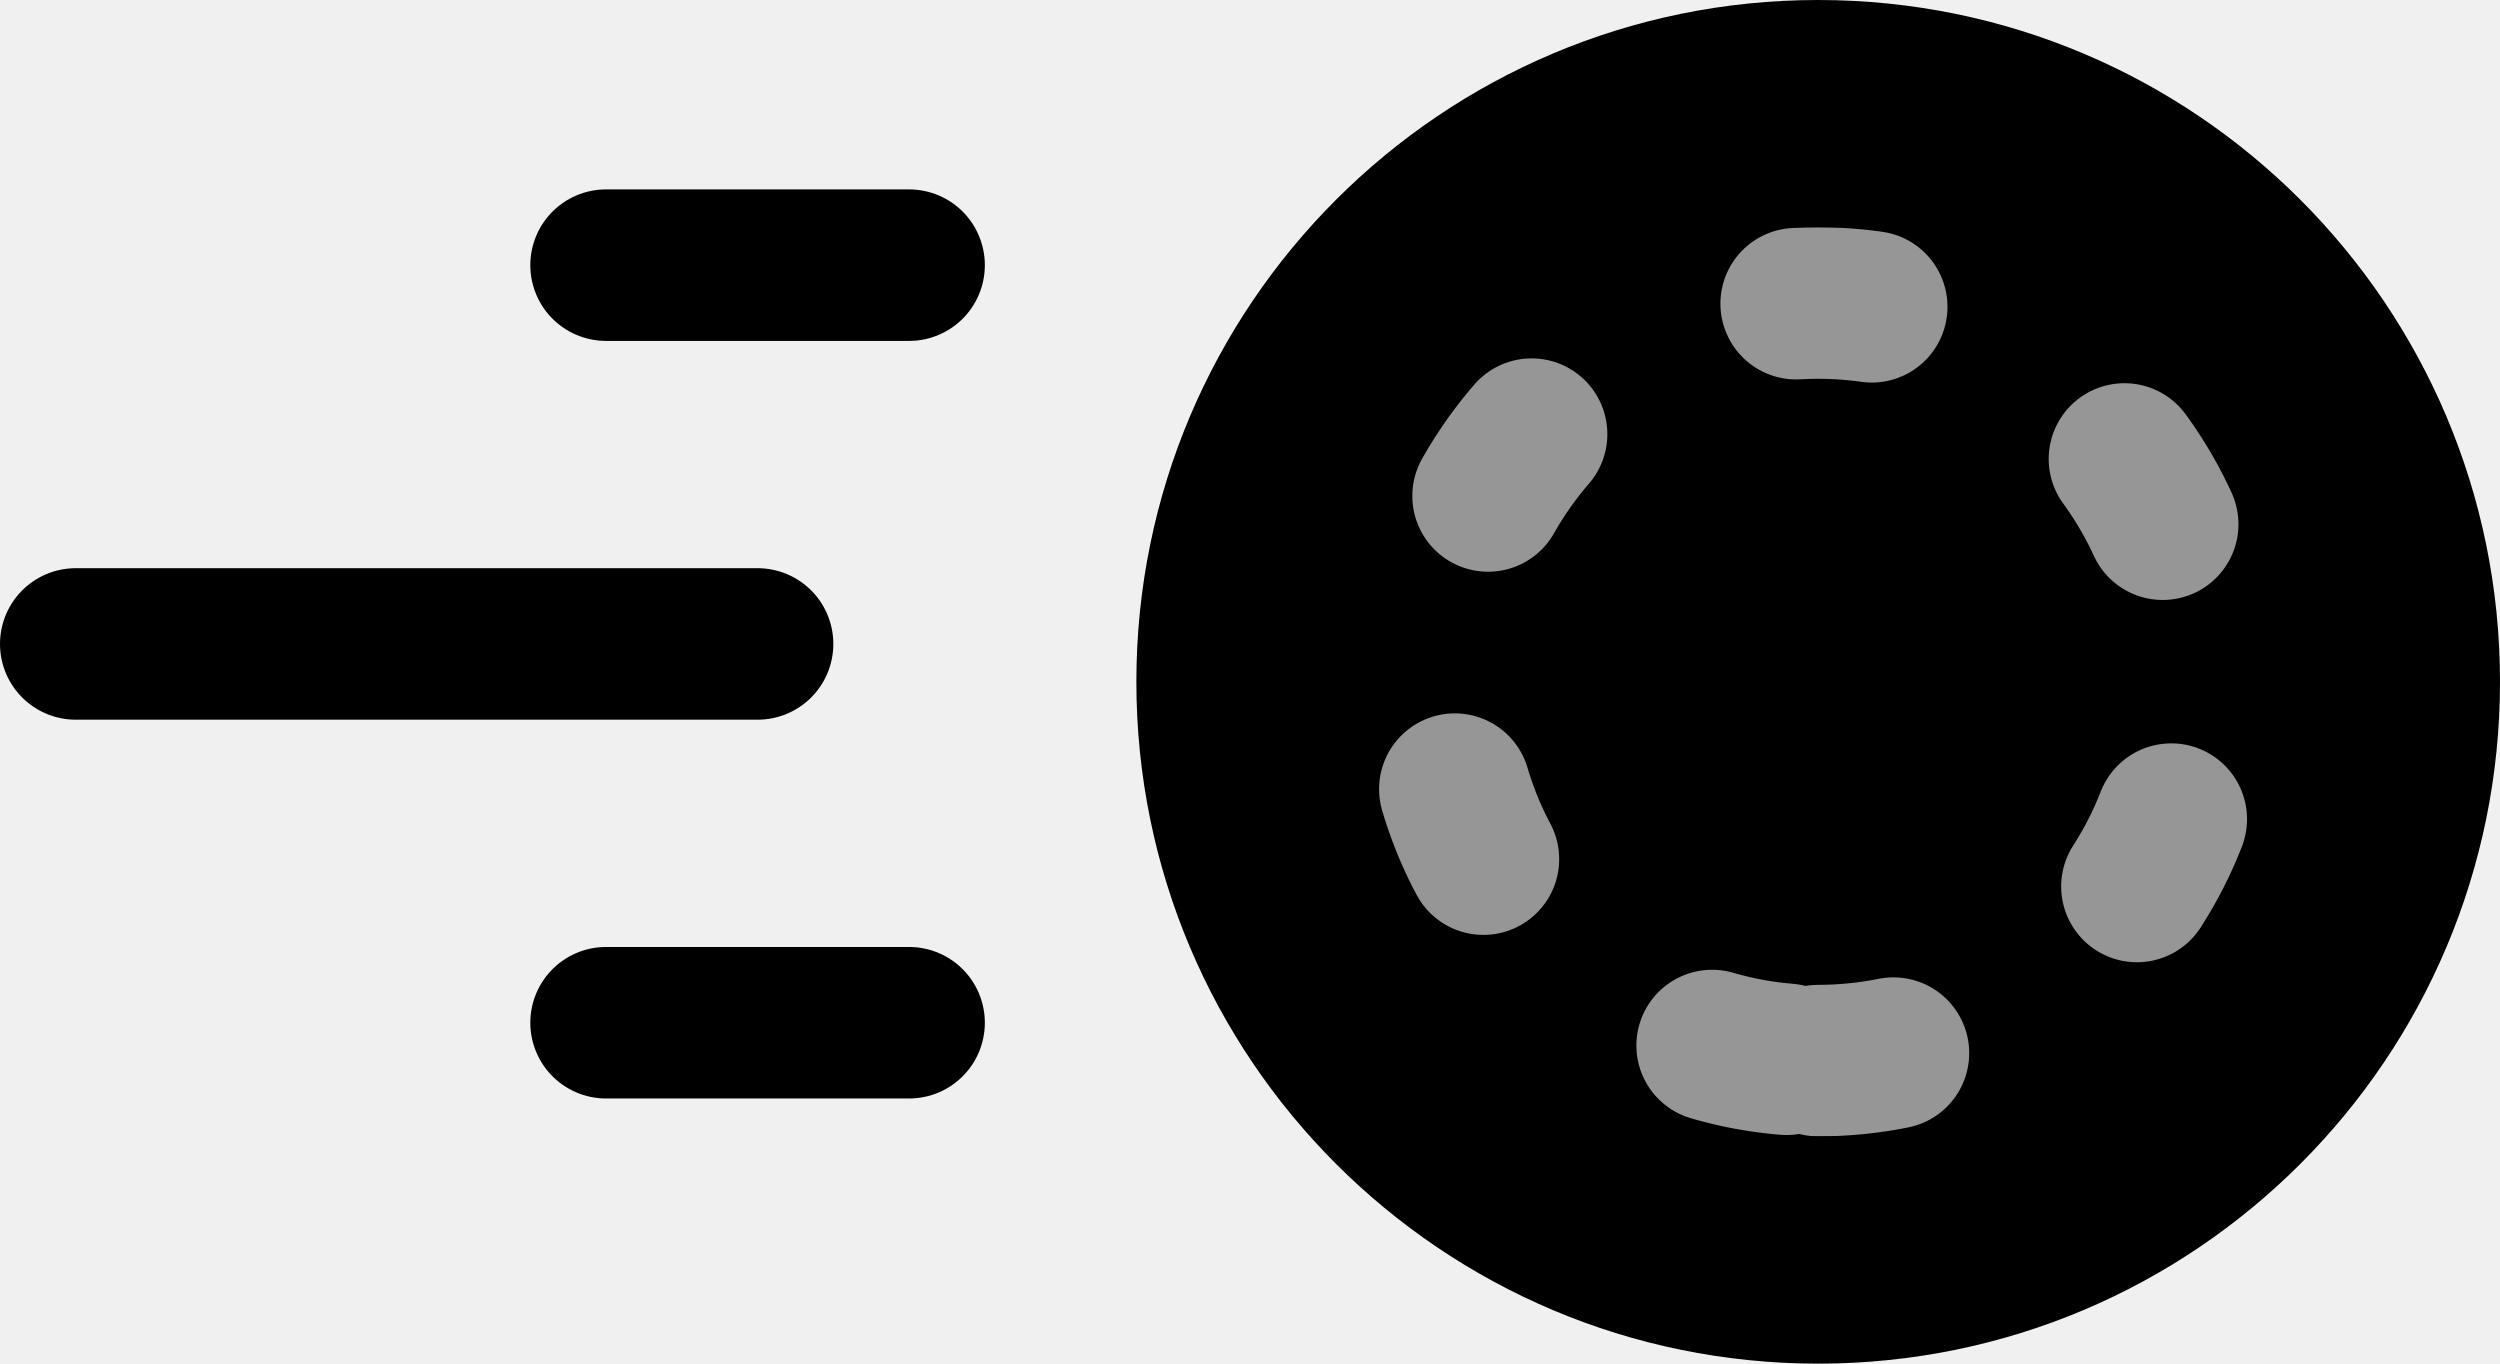
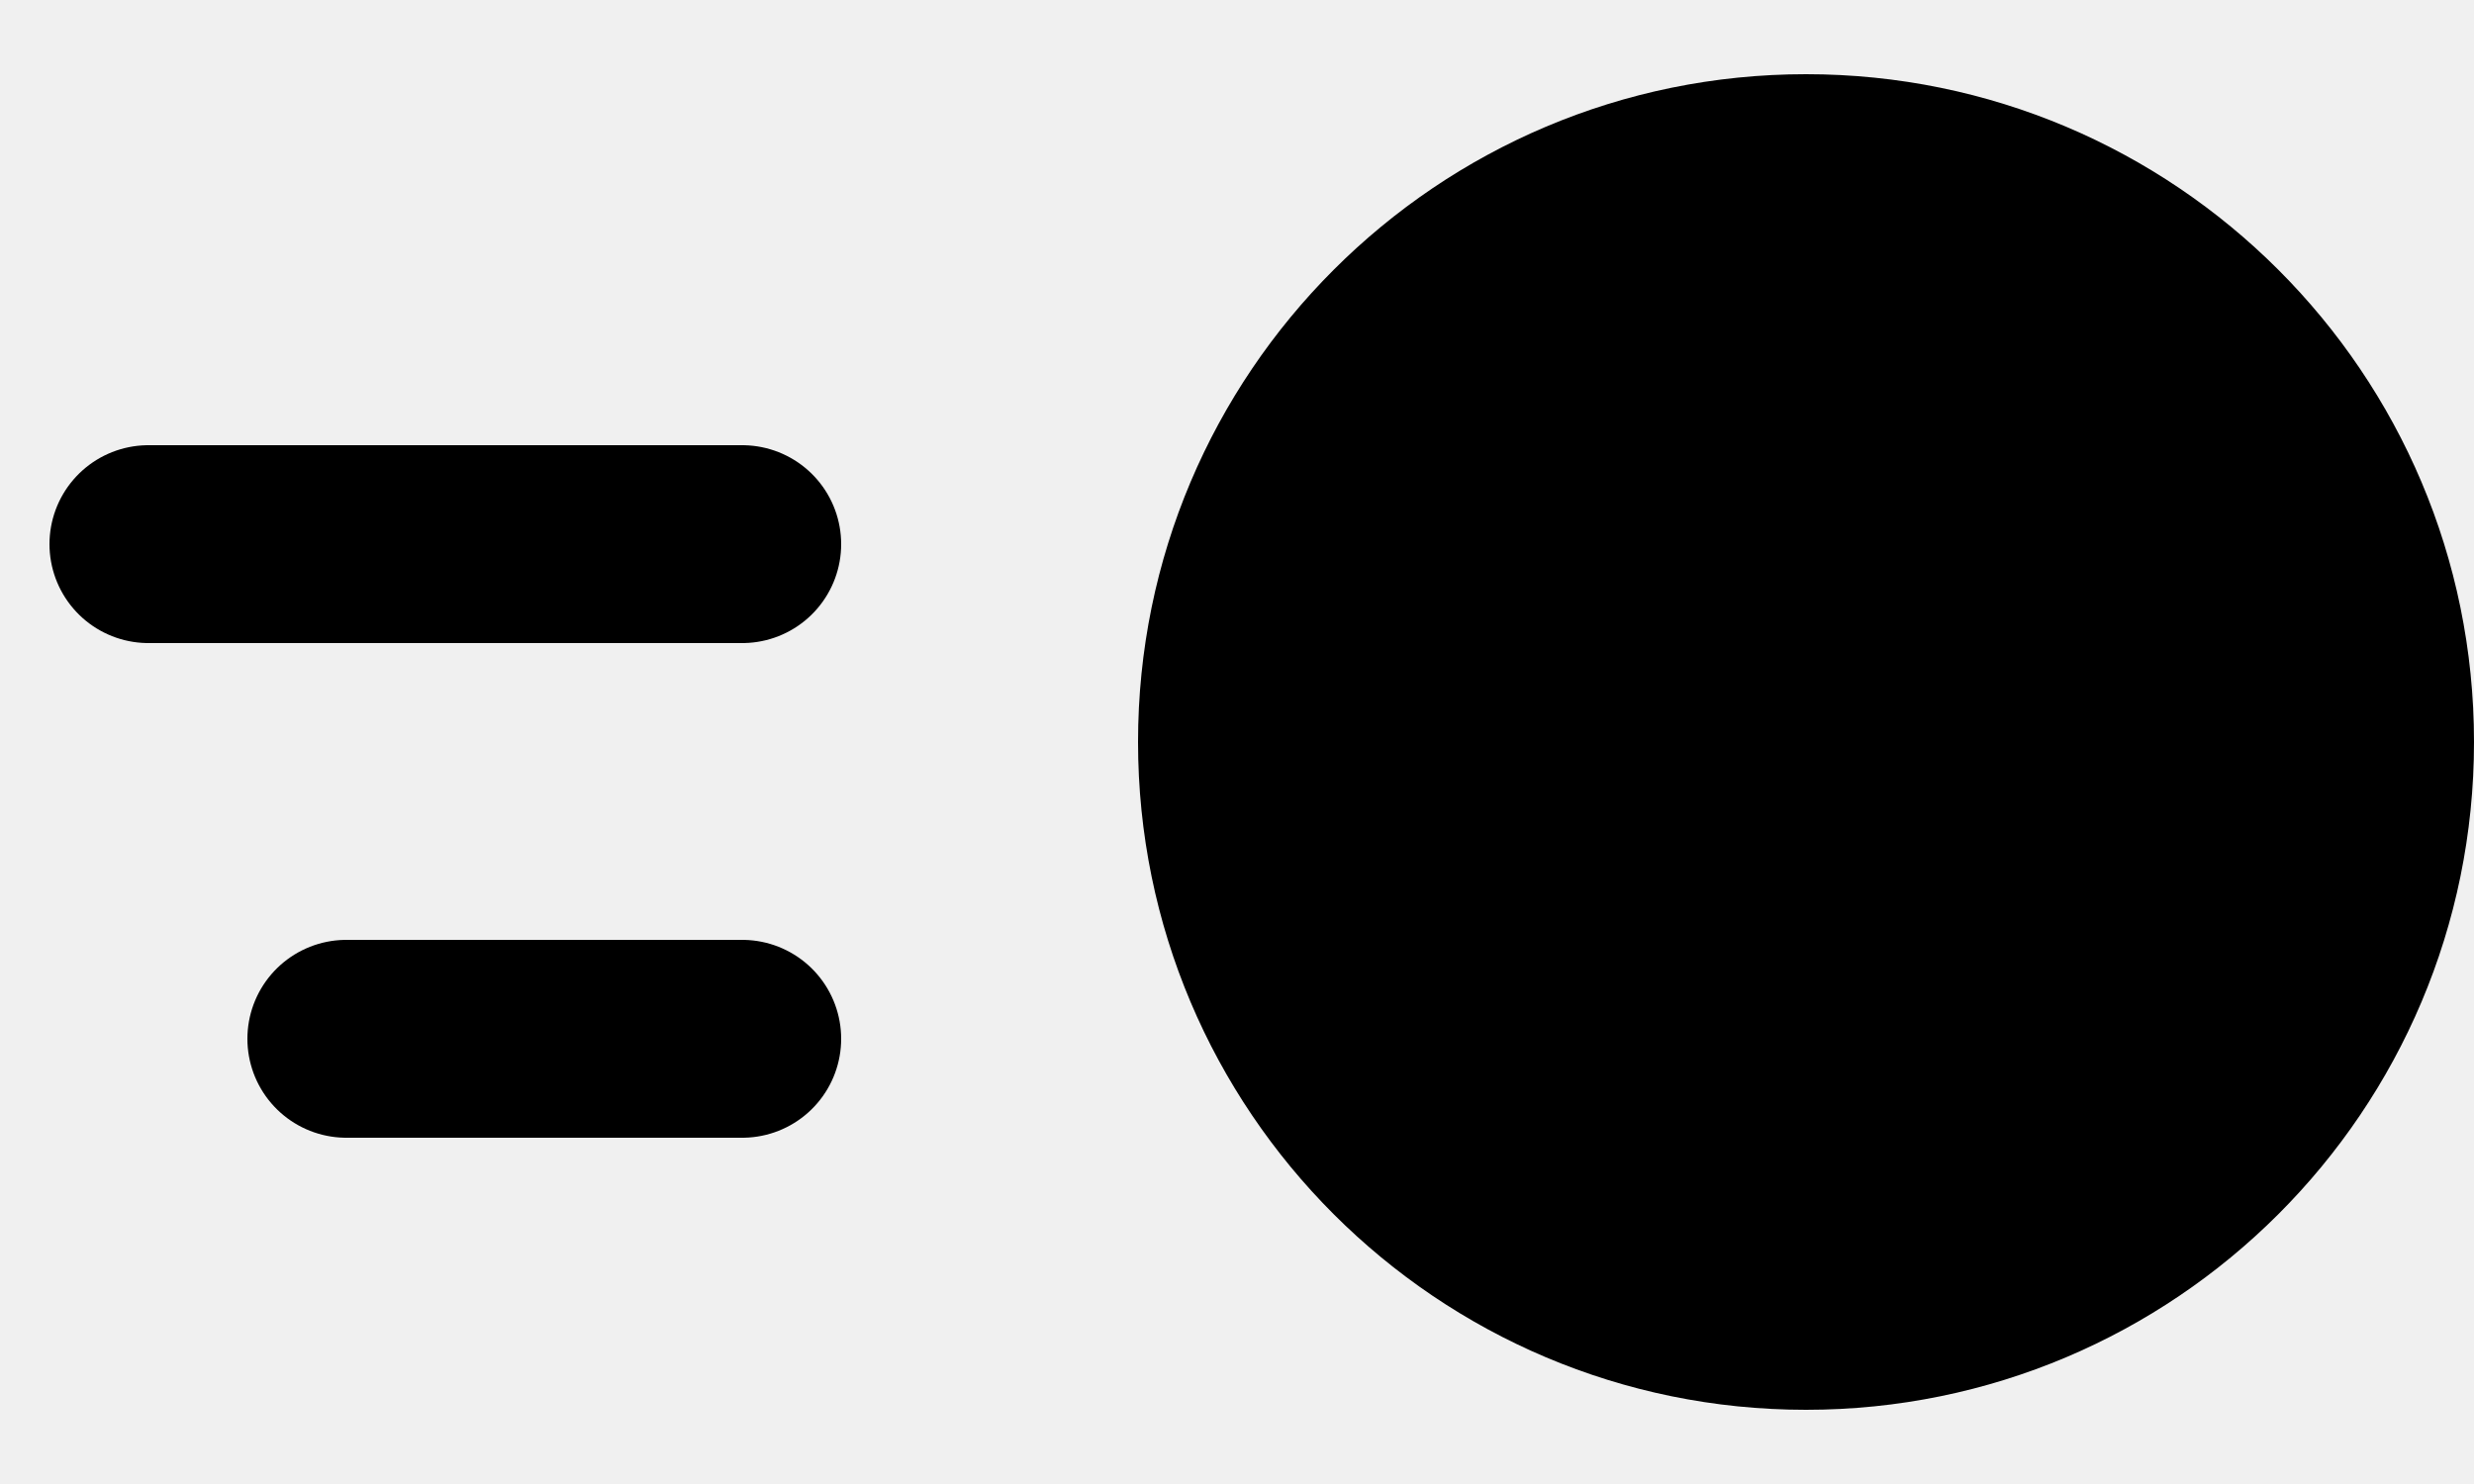
- <svg xmlns="http://www.w3.org/2000/svg" xmlns:xlink="http://www.w3.org/1999/xlink" width="33px" height="18px" viewBox="0 0 33 18" version="1.1">
-   <defs>
-     <circle id="path-transfer" cx="23" cy="9" r="9" />
-   </defs>
-   <g id="UI" stroke="none" stroke-width="1" fill="none" fill-rule="evenodd">
-     <g id="191219-WebUI-Skeleton-SSS" transform="translate(-191, -455)">
-       <g id="general-transfer" transform="translate(99, 193)">
-         <g id="button-transfer" transform="translate(68, 245)">
-           <g id="Transfer-Icon" transform="translate(25, 17)">
-             <mask id="mask-2" fill="white">
-               <circle id="path-transfer" cx="23" cy="9" r="9" />
-             </mask>
-             <use id="Mask" fill="#000000" xlink:href="#path-transfer" />
-             <path d="M23,14 C25.761,14 28,11.761 28,9 C28,6.239 25.761,4 23,4 C20.239,4 18,6.239 18,9 C18,11.761 20.239,14 23,14 Z" id="Oval" stroke-opacity="0.588" stroke="#FFFFFF" stroke-width="2" stroke-linecap="round" stroke-linejoin="round" stroke-dasharray="1,4" mask="url(#mask-2)" />
-             <line x1="11" y1="3.5" x2="7" y2="3.5" id="Line-Copy" stroke="#000000" stroke-width="2" stroke-linecap="round" stroke-linejoin="round" />
-             <line x1="11" y1="13.5" x2="7" y2="13.5" id="Line-Copy" stroke="#000000" stroke-width="2" stroke-linecap="round" stroke-linejoin="round" />
-             <line x1="9" y1="8.5" x2="-1.97342143e-14" y2="8.5" id="Line-Copy" stroke="#000000" stroke-width="2" stroke-linecap="round" stroke-linejoin="round" />
+ <svg xmlns="http://www.w3.org/2000/svg" width="25px" height="15px" viewBox="0 0 25 15" version="1.1">
+   <g id="Skeleton" stroke="none" stroke-width="1" fill-rule="evenodd">
+     <g id="new-channel-view" transform="translate(-179, -58)">
+       <g id="networks-area" transform="translate(27, 40)">
+         <g id="networks-carousel">
+           <g id="button-transfer" transform="translate(139, 0)">
+             <g id="Transfer-Icon" transform="translate(14.5, 18)">
+               <circle cx="16.75" cy="7.5" r="6.75" />
+               <line x1="6" y1="10.5" x2="2" y2="10.5" id="Line-Copy" stroke="#000000" stroke-width="2" stroke-linecap="round" stroke-linejoin="round" />
+               <line x1="6" y1="5.5" x2="2.14828155e-14" y2="5.5" id="Line-Copy" stroke="#000000" stroke-width="2" stroke-linecap="round" stroke-linejoin="round" />
+             </g>
          </g>
        </g>
      </g>
    </g>
  </g>
</svg>
